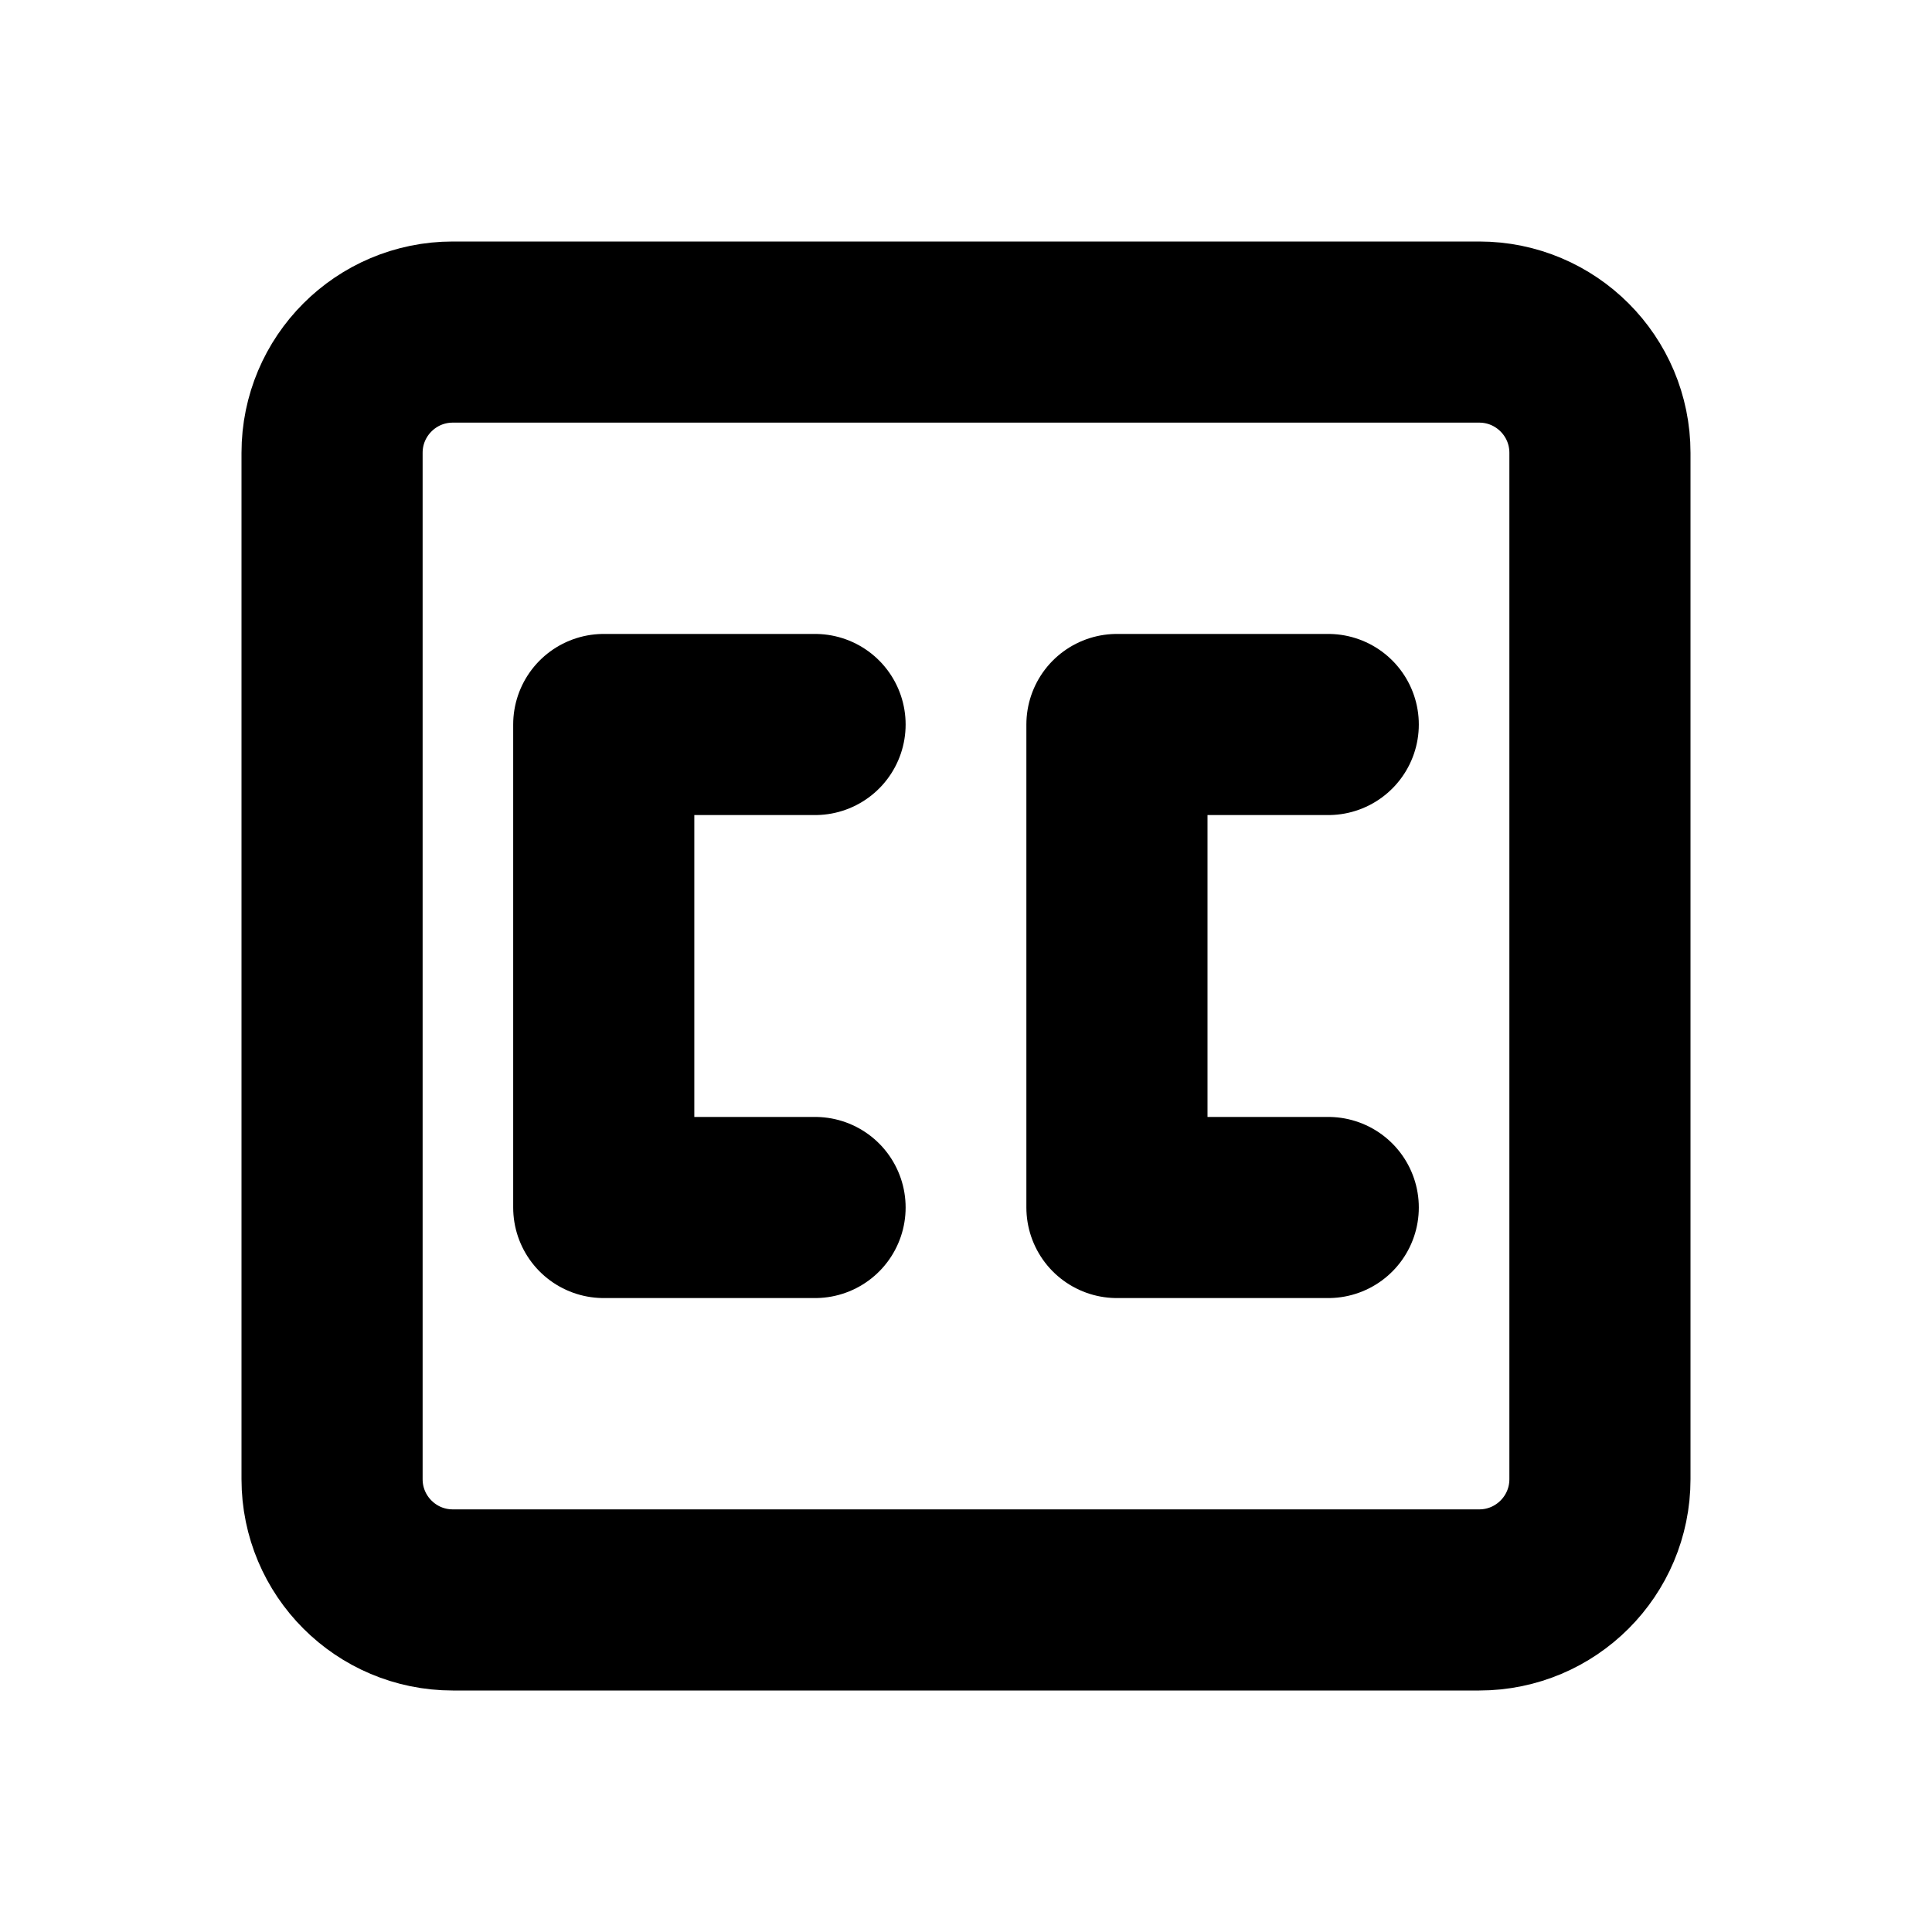
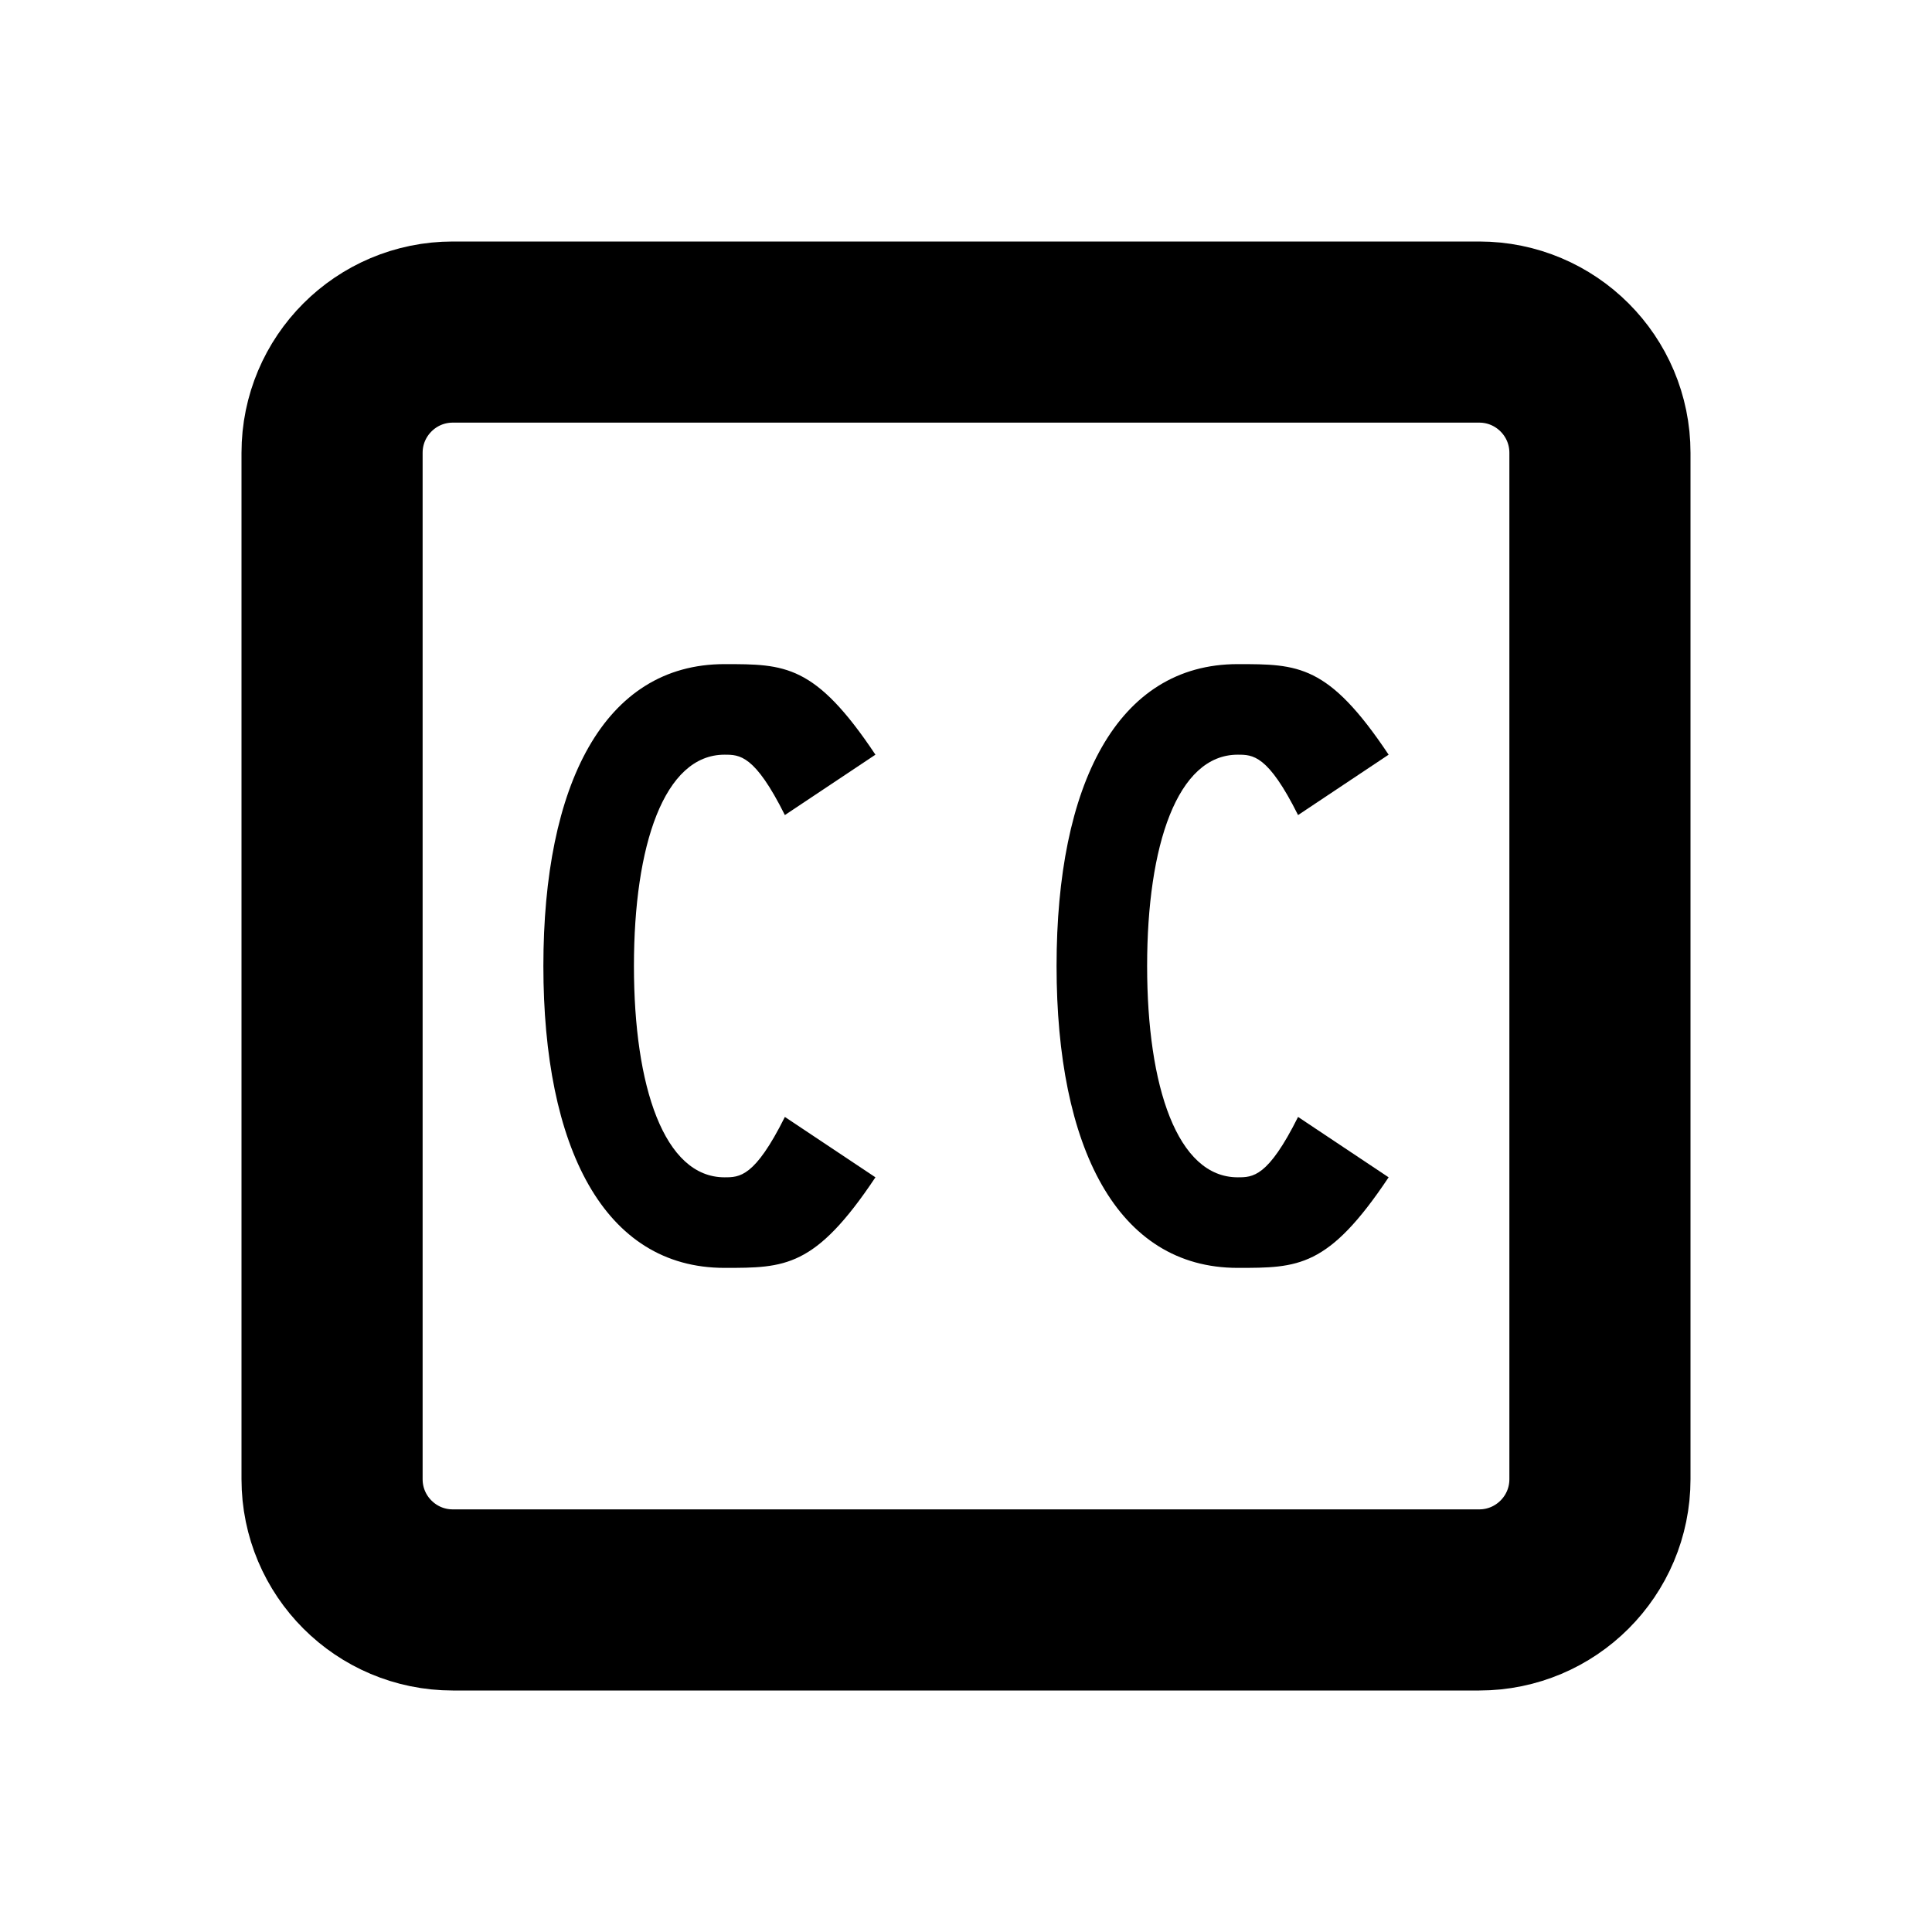
<svg xmlns="http://www.w3.org/2000/svg" width="16" height="16" viewBox="0 0 16 16" fill="none" stroke="currentColor" stroke-width="1.5" stroke-linecap="round" stroke-linejoin="round" aria-hidden="true" focusable="false">
  <rect x="2.75" y="2.75" width="10.5" height="10.5" rx="1" />
-   <path d="M6.75 6H5V10H6.75M11 6H9.25V10H11" />
+   <path d="M7.25 6.25C6.75 5.5 6.5 5.5 6 5.5C5 5.5 4.5 6.5 4.5 8C4.5 9.5 5 10.5 6 10.5C6.5 10.5 6.75 10.5 7.25 9.75L6.5 9.25C6.25 9.75 6.125 9.75 6 9.75C5.5 9.75 5.25 9 5.25 8C5.25 7 5.5 6.25 6 6.25C6.125 6.25 6.25 6.25 6.5 6.75Z" fill="currentColor" stroke="none" />
+   <path d="M11.5 6.25C11 5.5 10.75 5.5 10.25 5.5 9.25 5.5 8.75 6.5 8.75 8 8.75 9.5 9.25 10.5 10.25 10.5 10.75 10.5 11 10.5 11.5 9.75L10.75 9.25C10.5 9.75 10.375 9.75 10.25 9.75 9.75 9.75 9.5 9 9.5 8 9.5 7 9.75 6.25 10.25 6.25 10.375 6.25 10.5 6.25 10.75 6.75Z" fill="currentColor" stroke="none" />
</svg>
